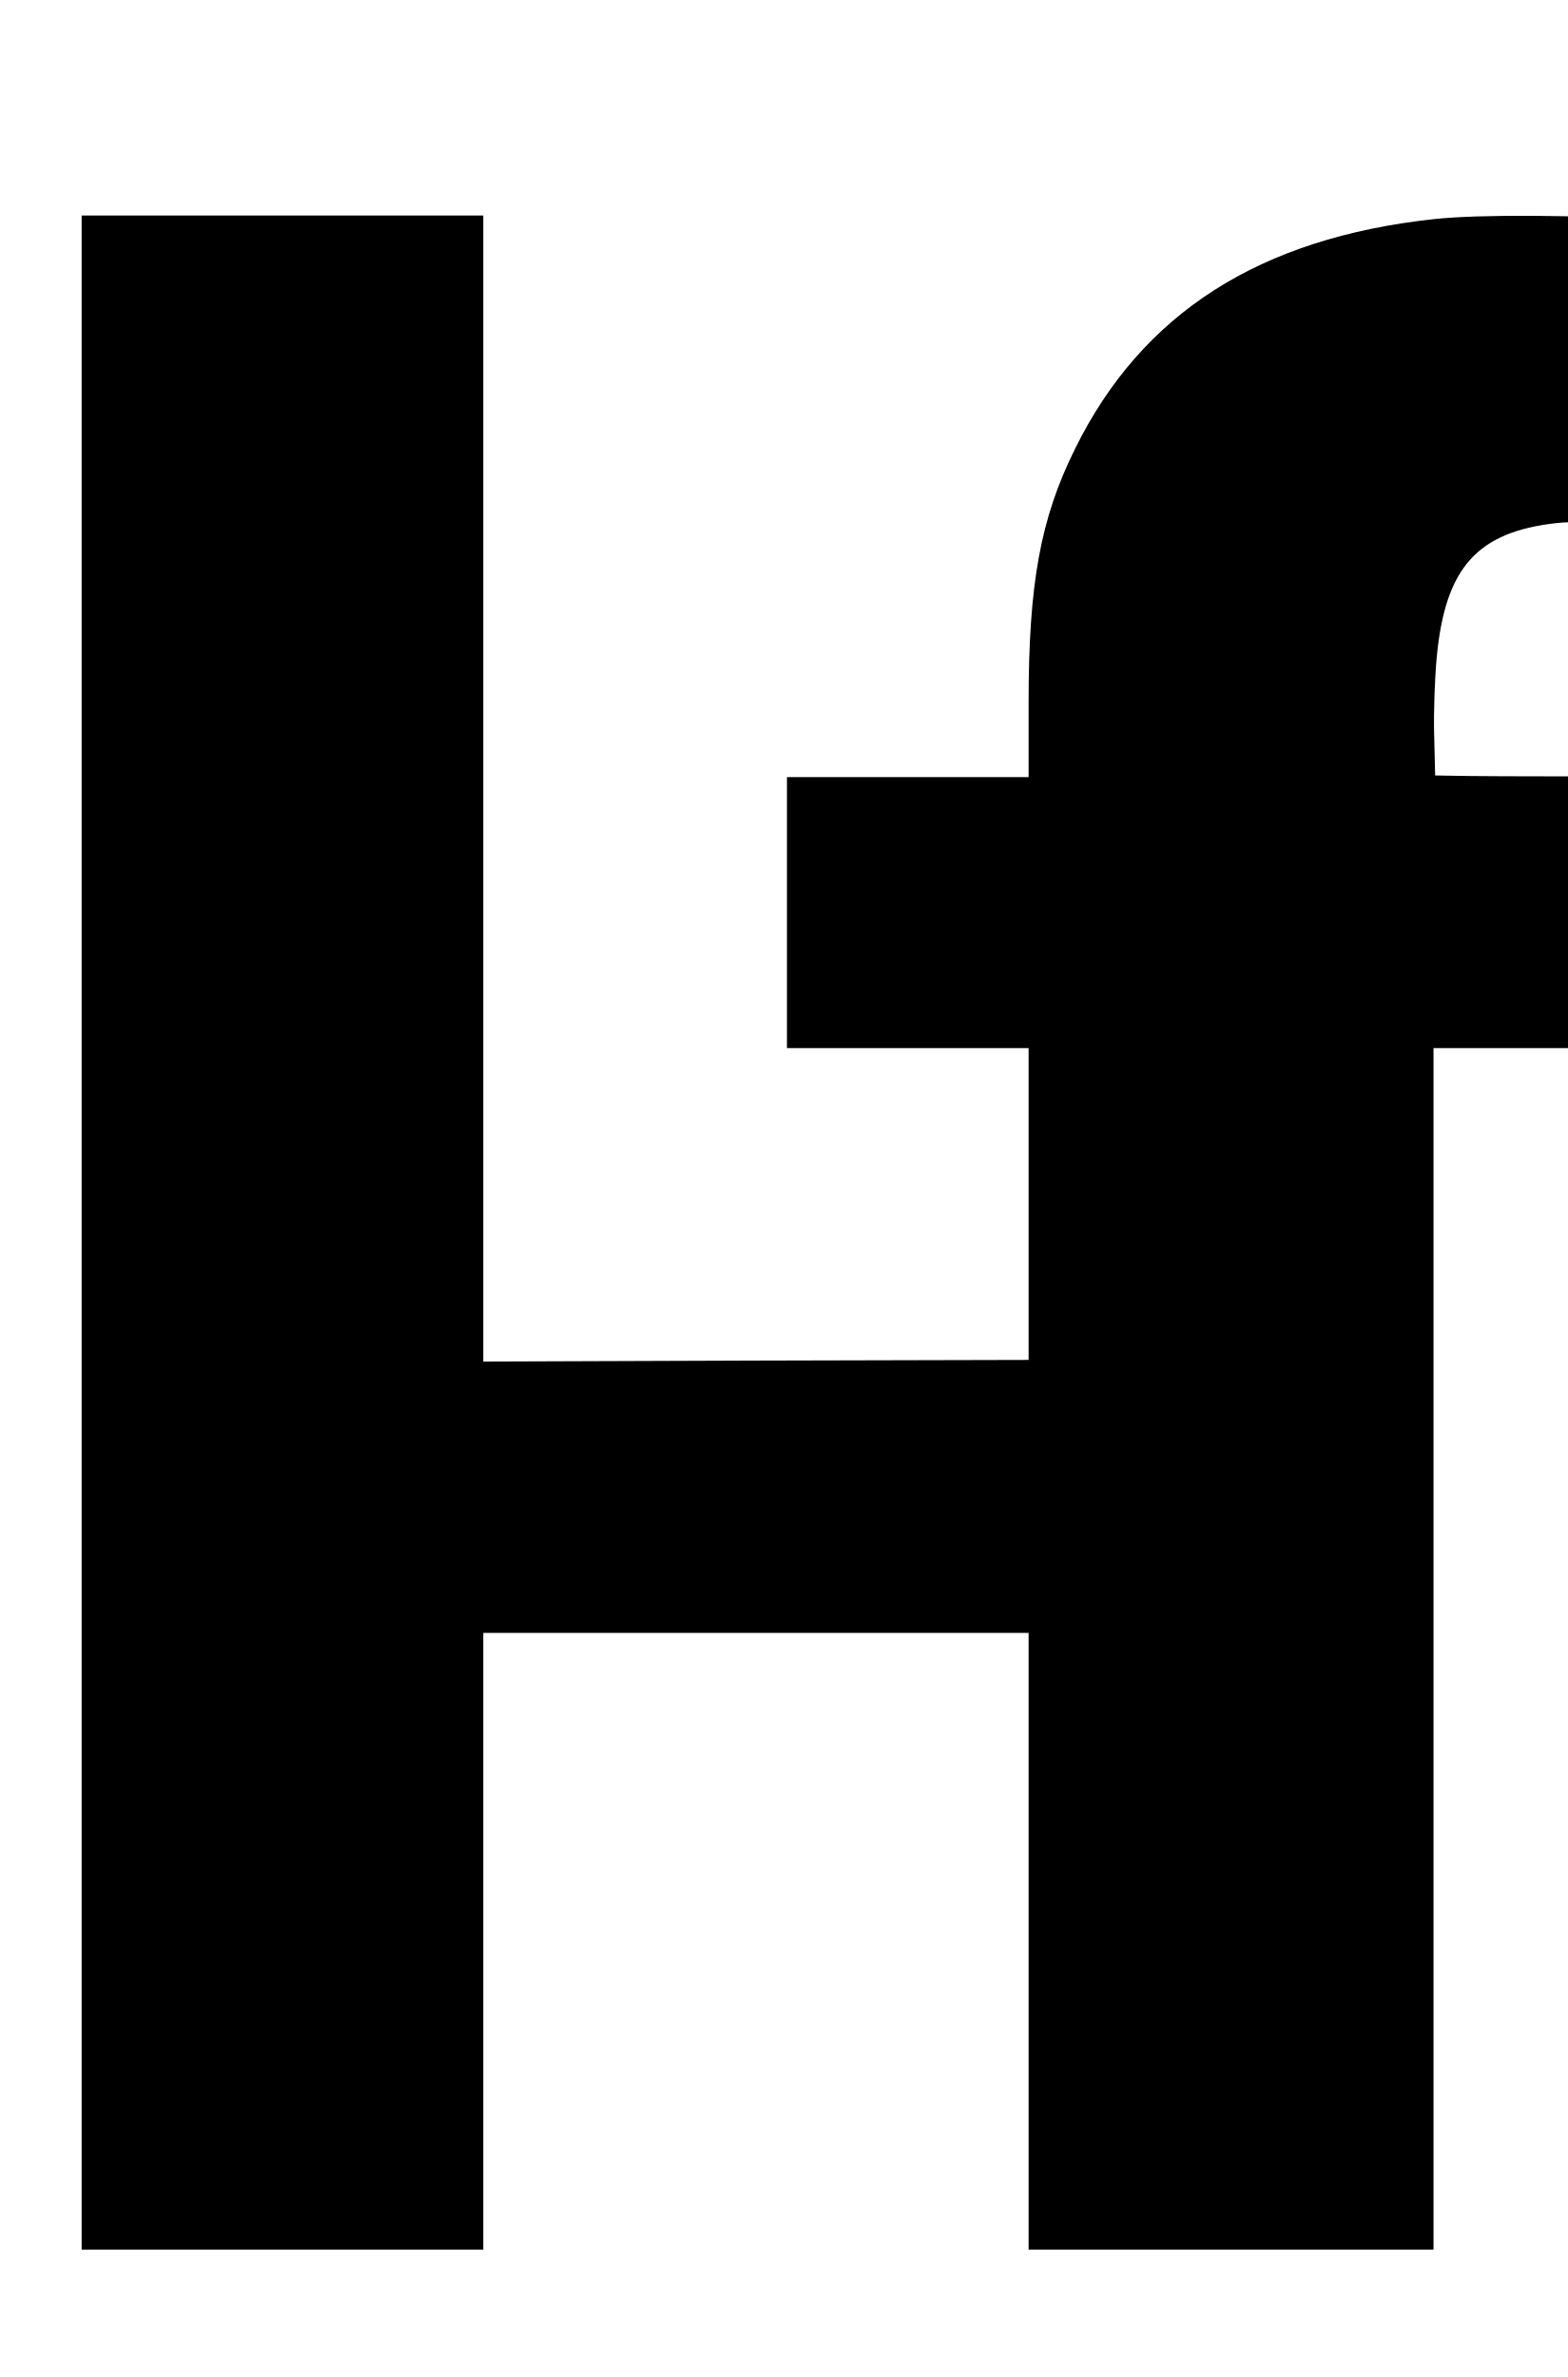
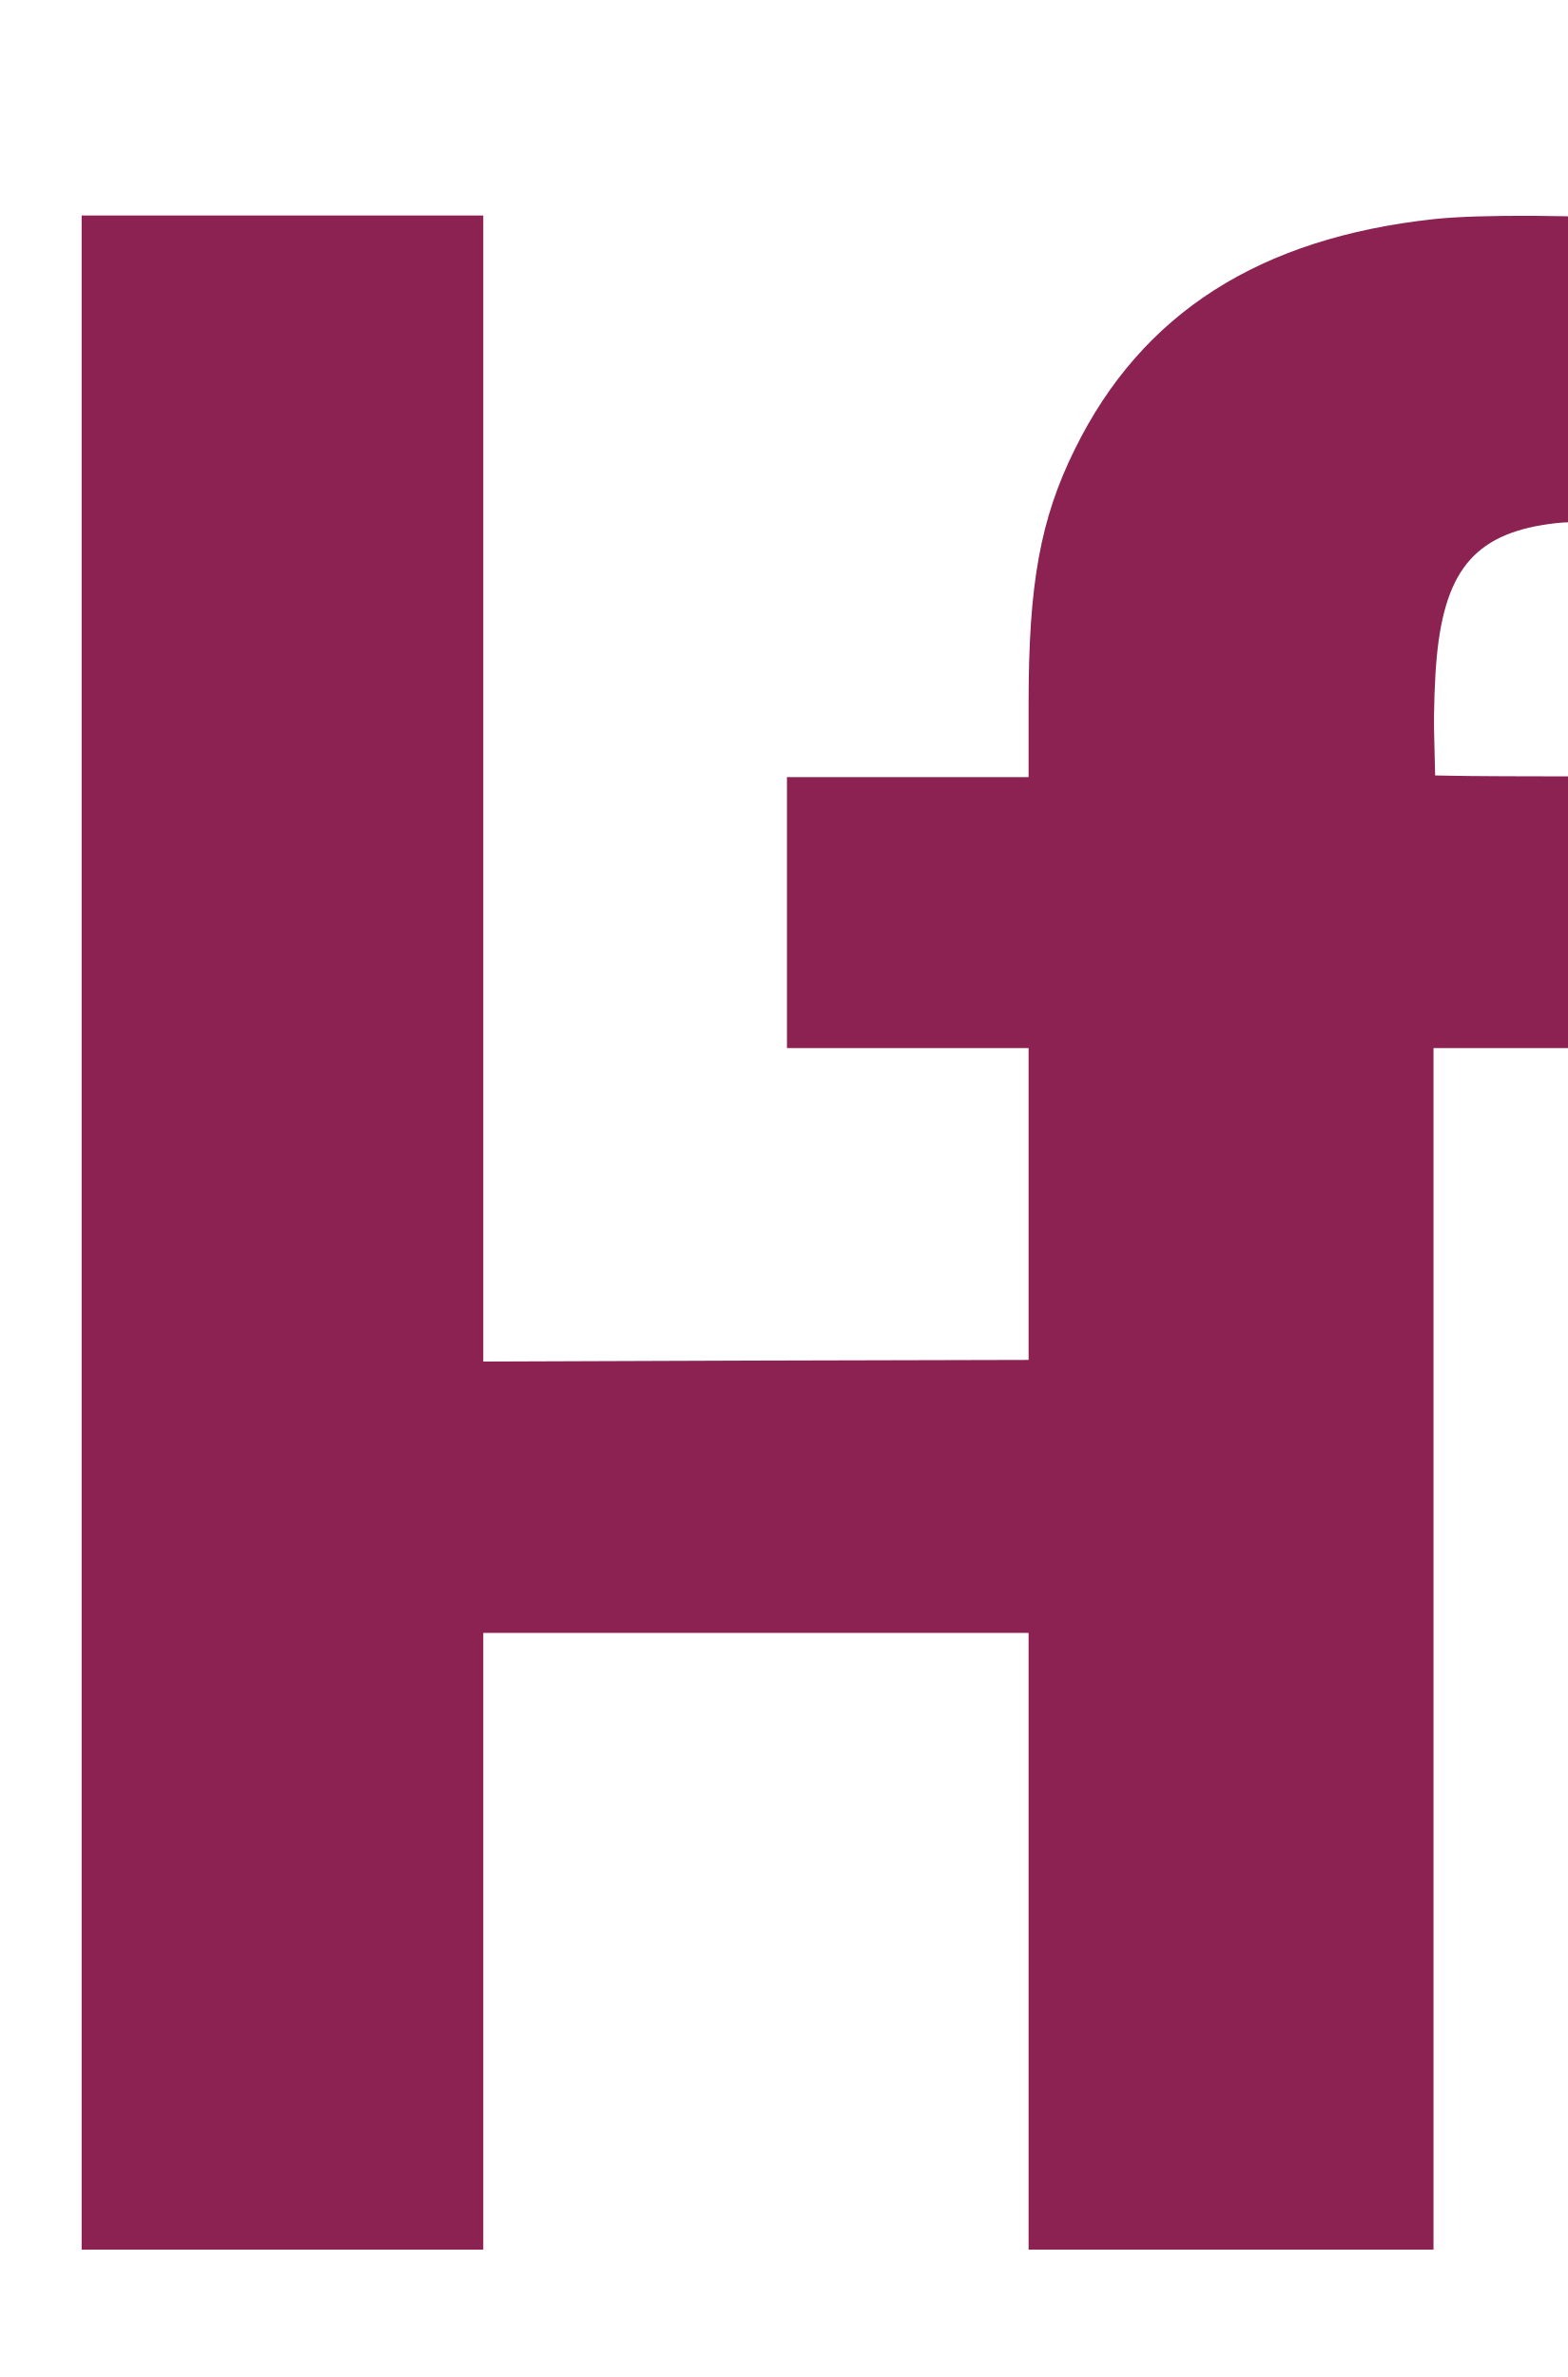
- <svg xmlns="http://www.w3.org/2000/svg" viewBox="0 0 480 728" fill="currentColor">
+ <svg xmlns="http://www.w3.org/2000/svg" viewBox="0 0 480 728" fill="#8B2252">
  <g transform="translate(0,728) scale(0.1,-0.1)">
    <path d="M250 3505 l0 -3115 615 0 615 0 0 944 0 945 835 0 835 0 0 -945 0 -944 620 0 620 0 0 1840 0 1840 430 0 430 0 0 415 0 415 -367 2 c-203 0 -395 1 -428 2 l-60 1 -3 125 c-2 69 2 176 8 238 26 274 124 383 367 410 76 9 388 0 498 -13 l55 -7 0 466 c0 437 -1 466 -17 466 -10 0 -110 7 -223 15 -241 17 -551 19 -688 4 -535 -58 -895 -288 -1100 -704 -106 -214 -142 -413 -142 -777 l0 -228 -370 0 -370 0 0 -415 0 -415 370 0 370 0 0 -477 0 -478 -835 -2 -835 -3 0 1755 0 1755 -615 0 -615 0 0 -3115z" />
  </g>
</svg>
